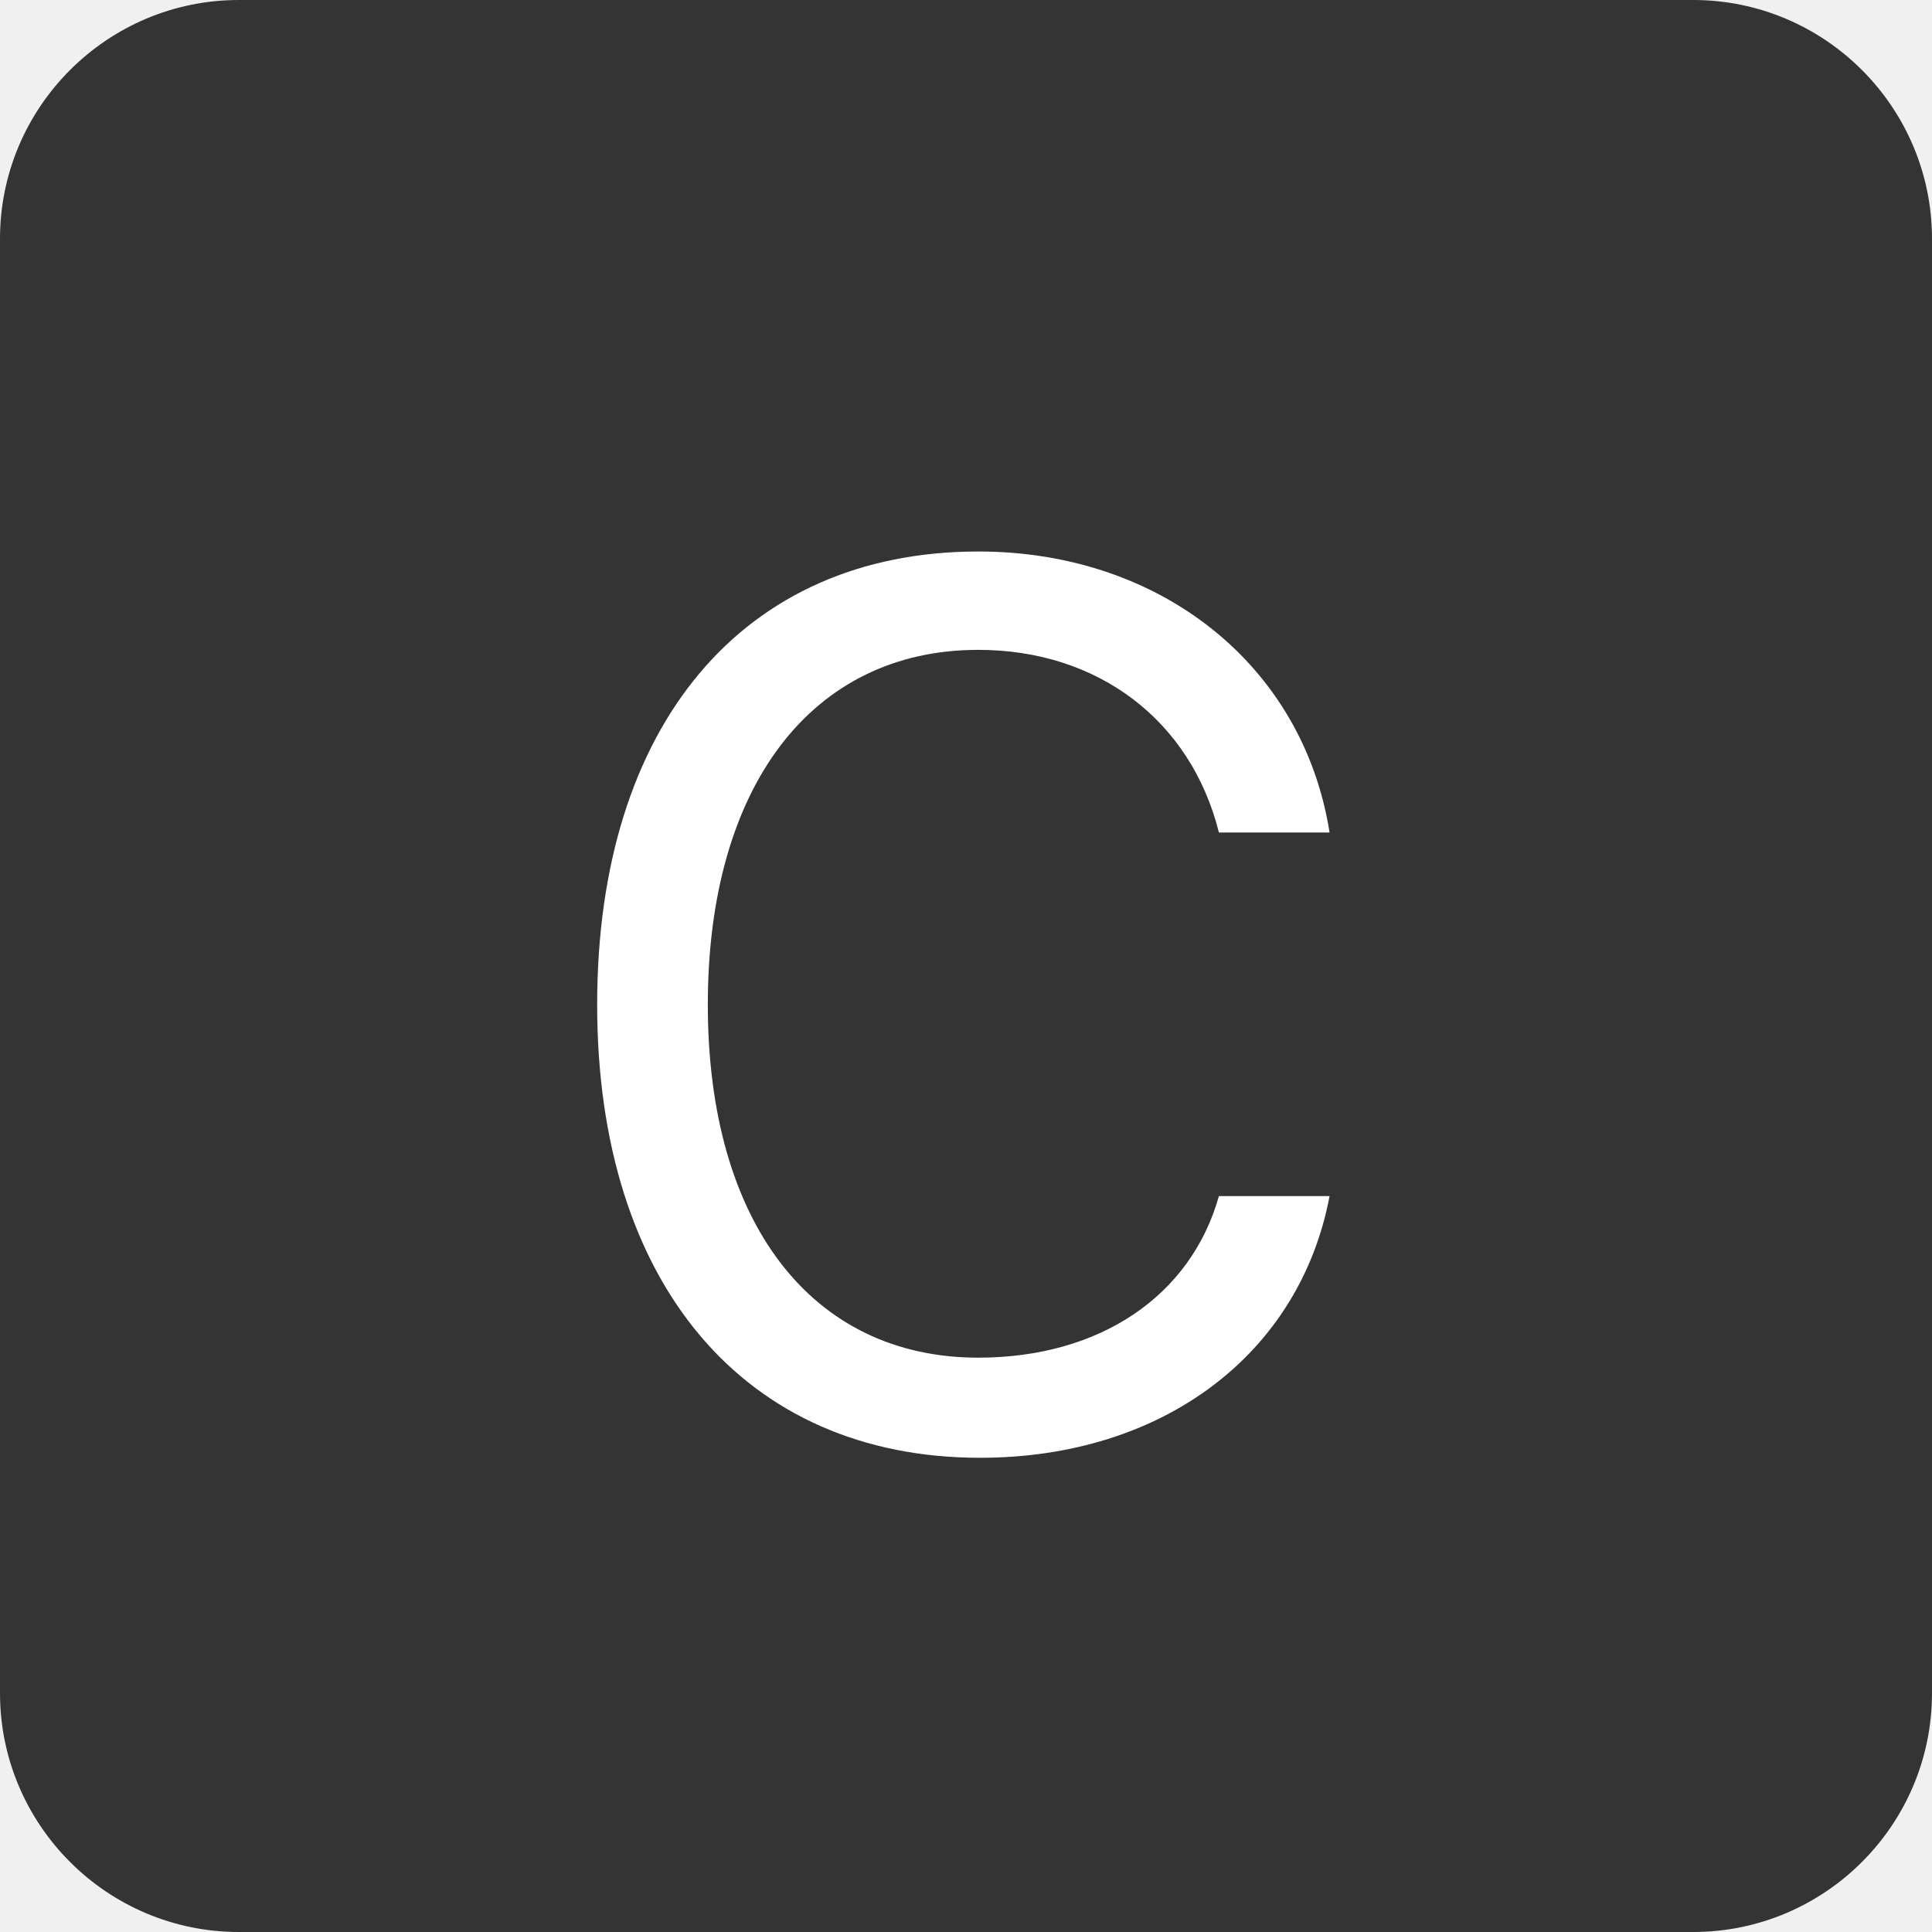
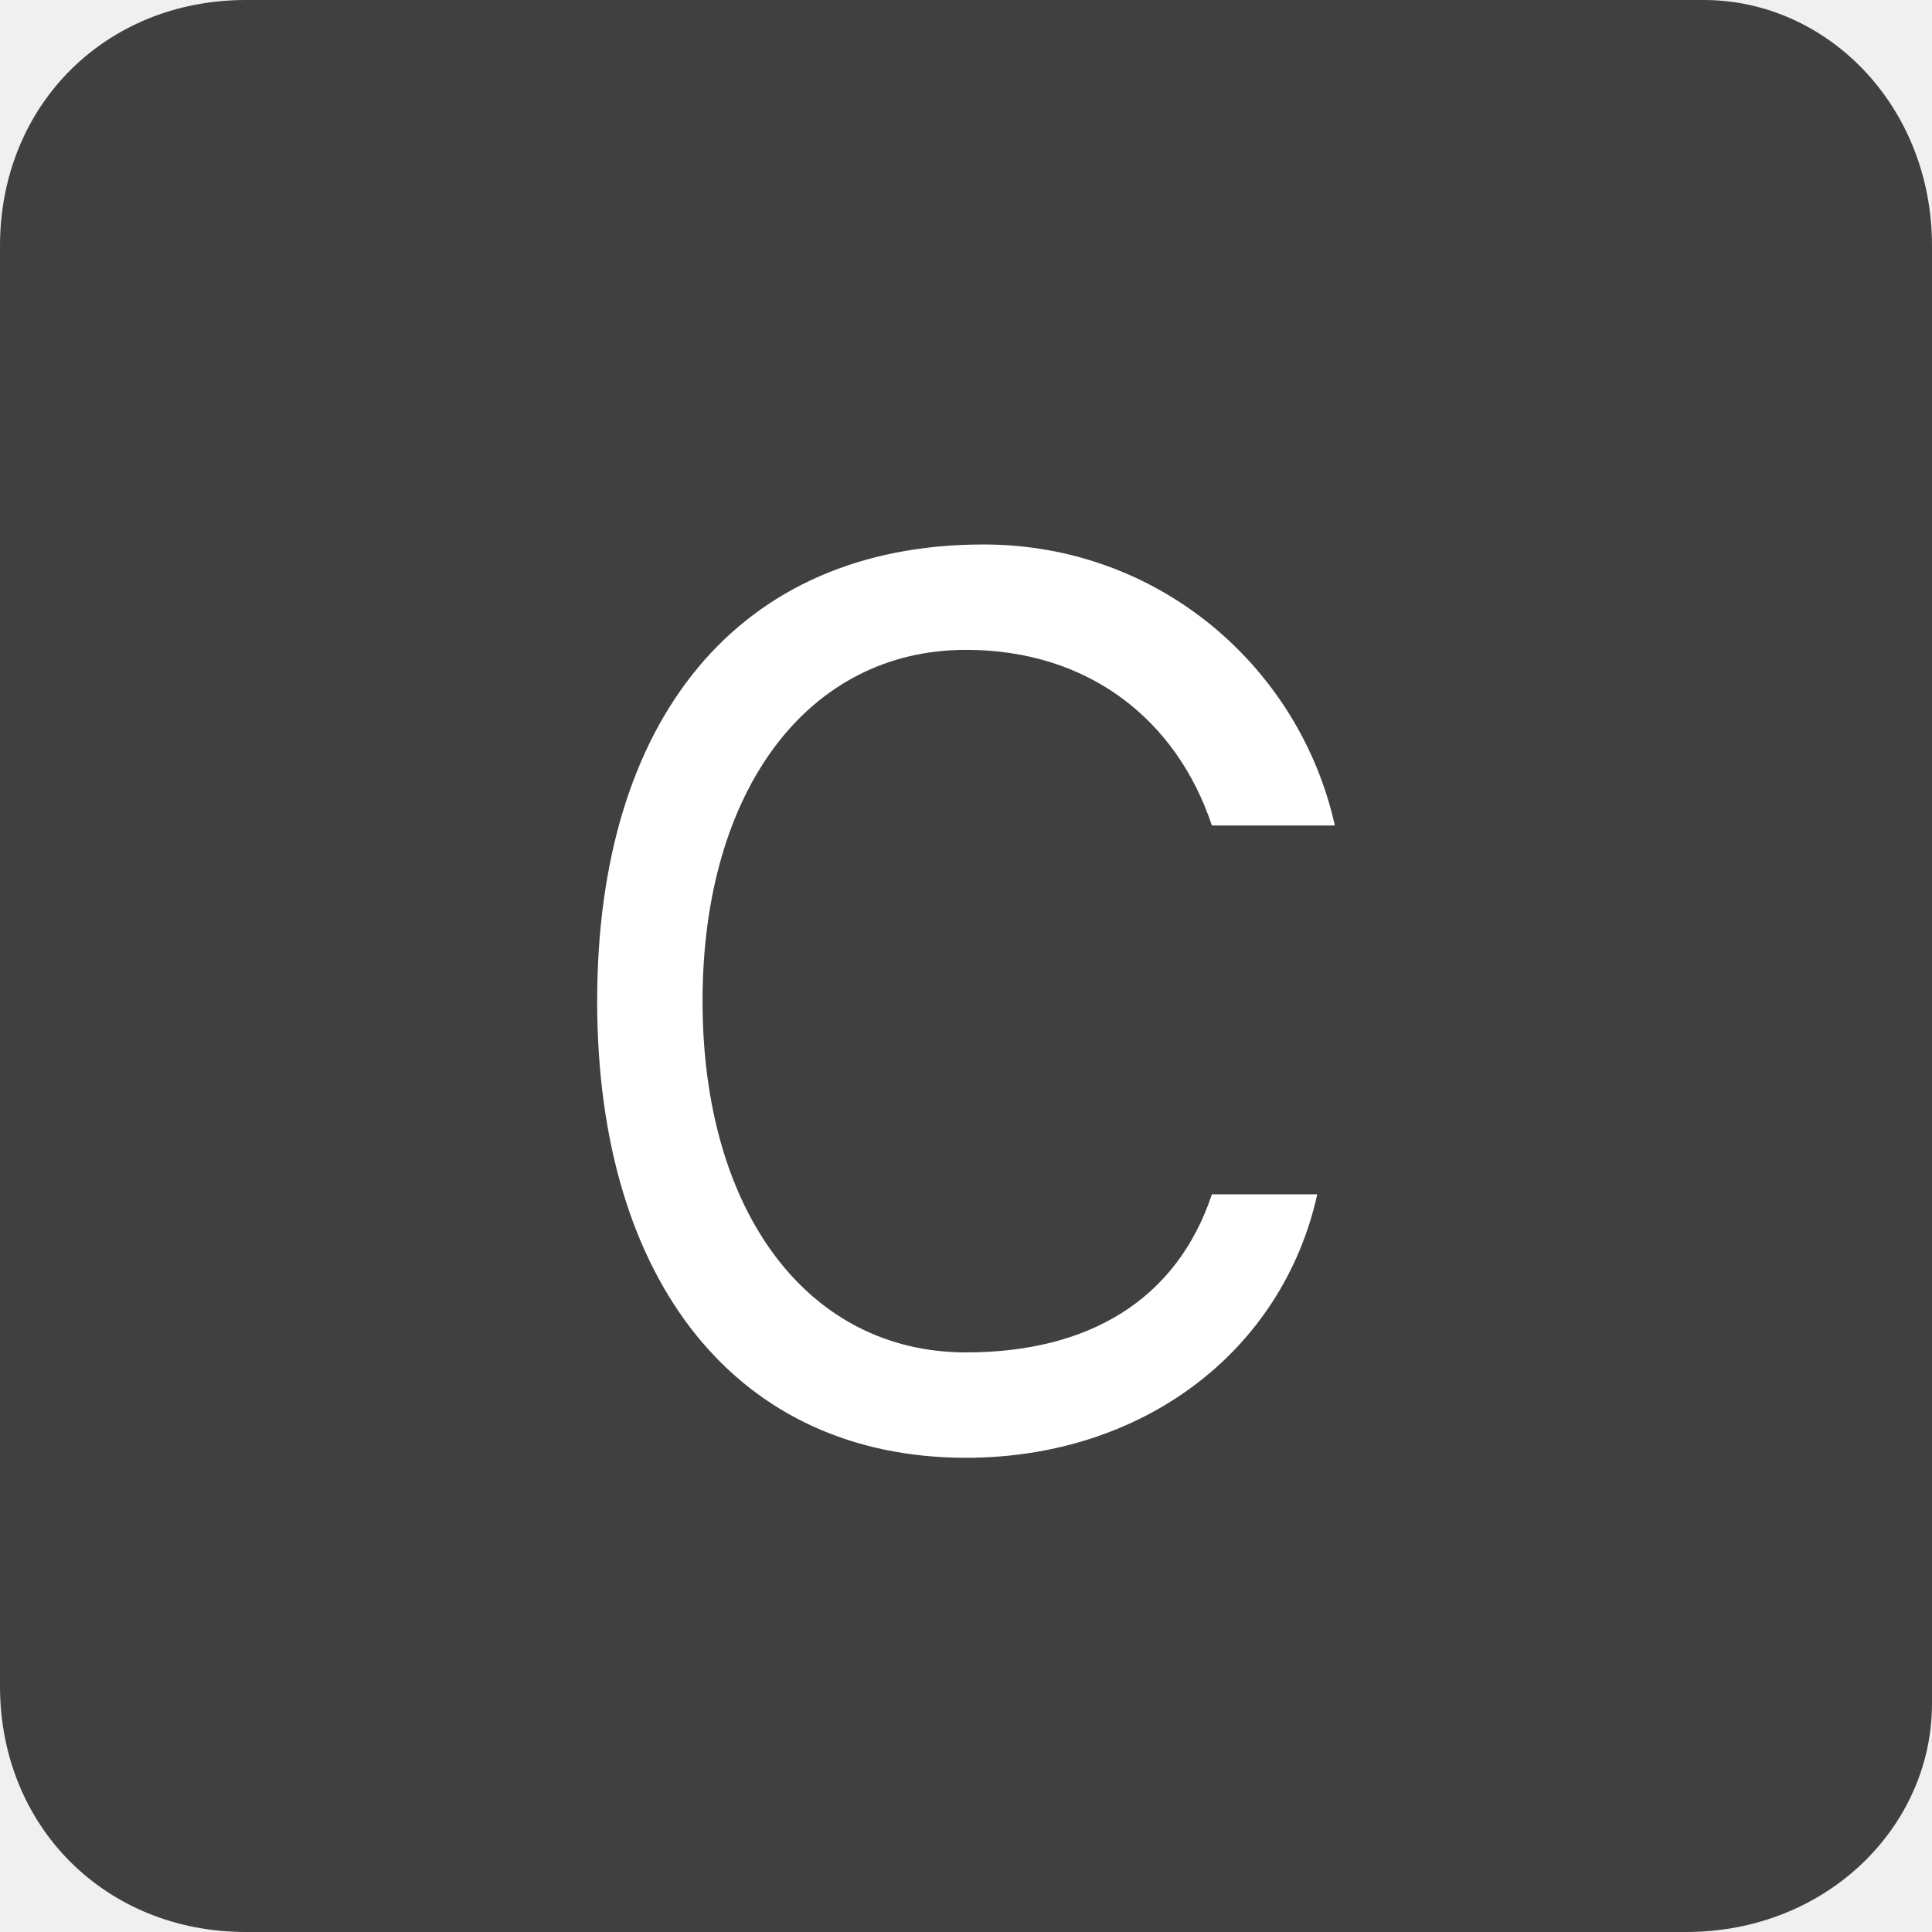
- <svg xmlns="http://www.w3.org/2000/svg" width="11" height="11" viewBox="0 0 11 11" fill="none">
-   <path d="M9.64 11H1.36C0.61 11 0 10.39 0 9.64V1.36C0 0.61 0.61 0 1.36 0H9.64C10.39 0 11 0.61 11 1.36V9.64C11 10.39 10.39 11 9.64 11Z" fill="#353434" />
-   <path d="M3.4 5.72C3.4 4.13 4.23 3.14 5.57 3.14C6.61 3.14 7.42 3.79 7.57 4.74H6.94C6.78 4.1 6.25 3.7 5.57 3.7C4.62 3.7 4.03 4.48 4.03 5.72C4.03 6.96 4.62 7.73 5.57 7.73C6.26 7.73 6.78 7.38 6.94 6.81H7.57C7.4 7.71 6.62 8.3 5.58 8.3C4.24 8.3 3.4 7.31 3.4 5.72Z" fill="white" />
+ <svg xmlns="http://www.w3.org/2000/svg" version="1.1" id="Шар_1" x="0px" y="0px" viewBox="0 0 11 11" style="enable-background:new 0 0 11 11;" xml:space="preserve">
+   <style type="text/css">
+ 	.st0{display:none;}
+ 	.st1{fill:#404040;}
+ 	.st2{fill:#FFFFFF;}
+ </style>
+   <g id="Шар_3" class="st0">
+ </g>
+   <g>
+     <path class="st1" d="M9.6,11H1.4C0.6,11,0,10.4,0,9.6V1.4C0,0.6,0.6,0,1.4,0h8.3C10.4,0,11,0.6,11,1.4v8.3C11,10.4,10.4,11,9.6,11z   " />
+     <g>
+       <path class="st2" d="M3.4,5.7c0-1.6,0.8-2.6,2.2-2.6c1,0,1.8,0.7,2,1.6H6.9c-0.2-0.6-0.7-1-1.4-1C4.6,3.7,4,4.5,4,5.7s0.6,2,1.5,2    c0.7,0,1.2-0.3,1.4-0.9h0.6c-0.2,0.9-1,1.5-2,1.5C4.2,8.3,3.4,7.3,3.4,5.7z" />
+     </g>
+   </g>
</svg>
